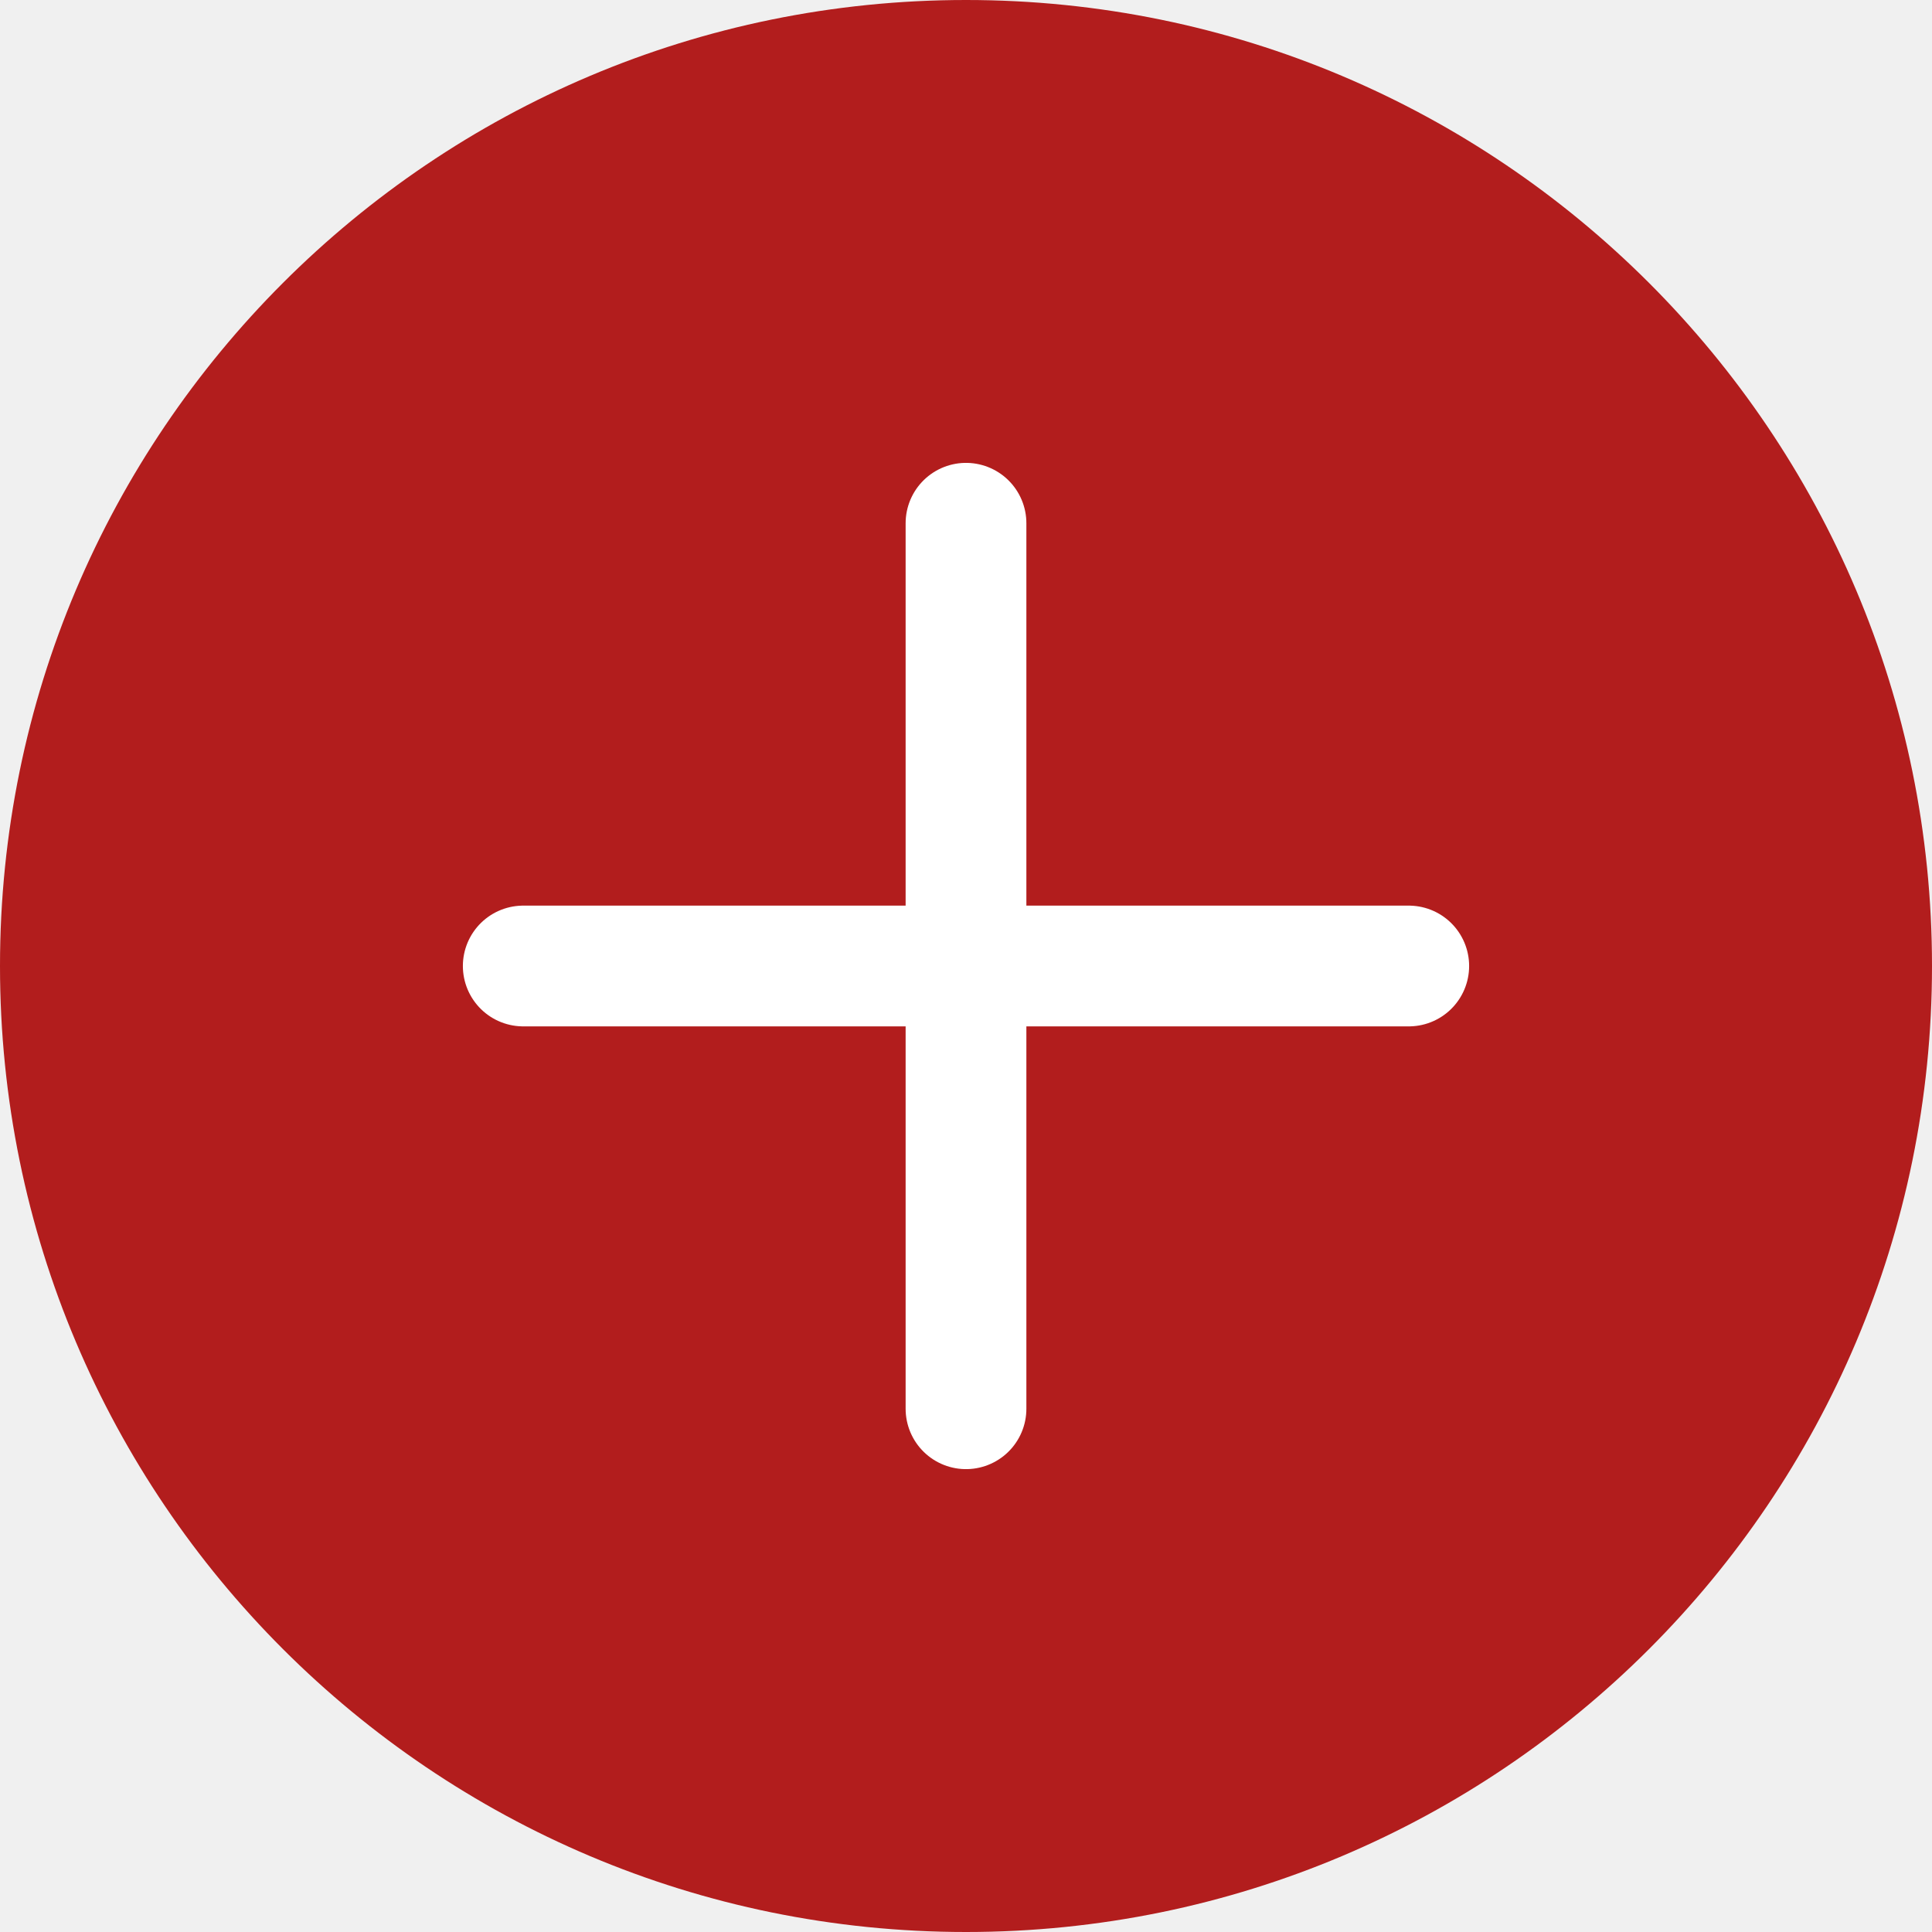
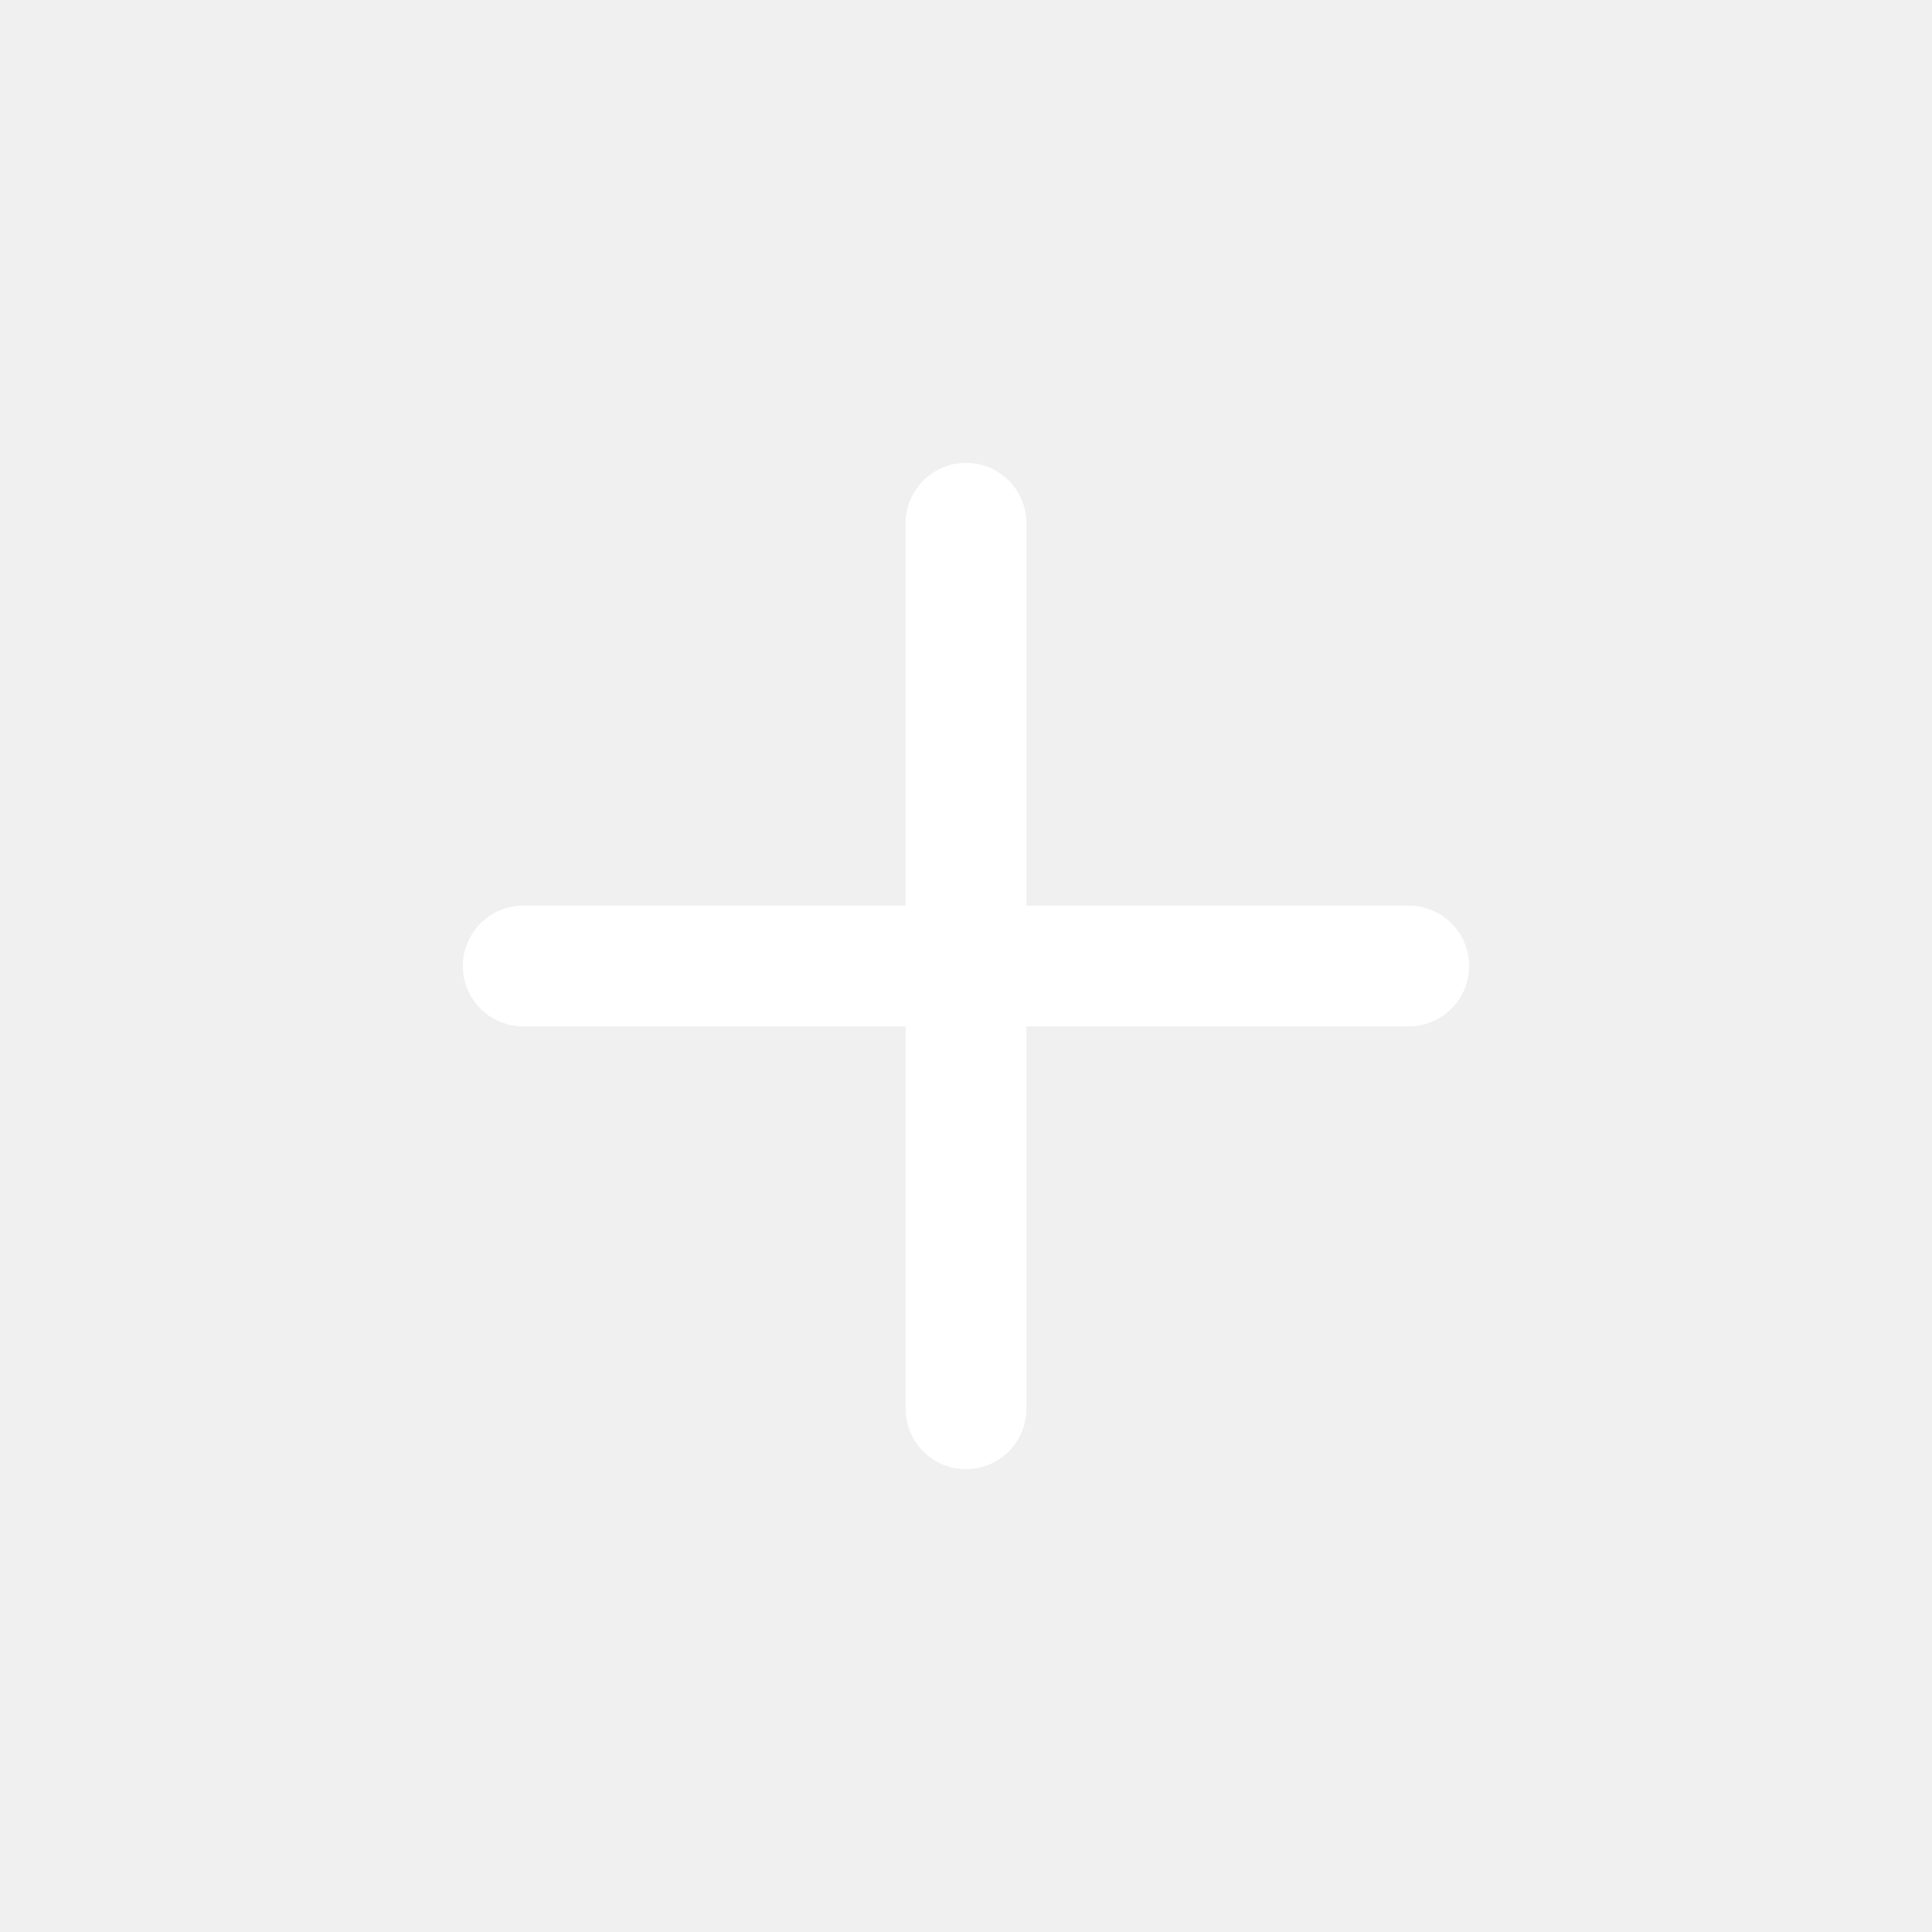
<svg xmlns="http://www.w3.org/2000/svg" width="24" height="24" viewBox="0 0 24 24" fill="none">
-   <circle cx="12" cy="12" r="12" fill="#B21D1D" />
  <path d="M6.5 12H17.5" stroke="white" stroke-width="1.5" stroke-linecap="round" stroke-linejoin="round" />
  <path d="M12 6.5V17.5" stroke="white" stroke-width="1.5" stroke-linecap="round" stroke-linejoin="round" />
</svg>
